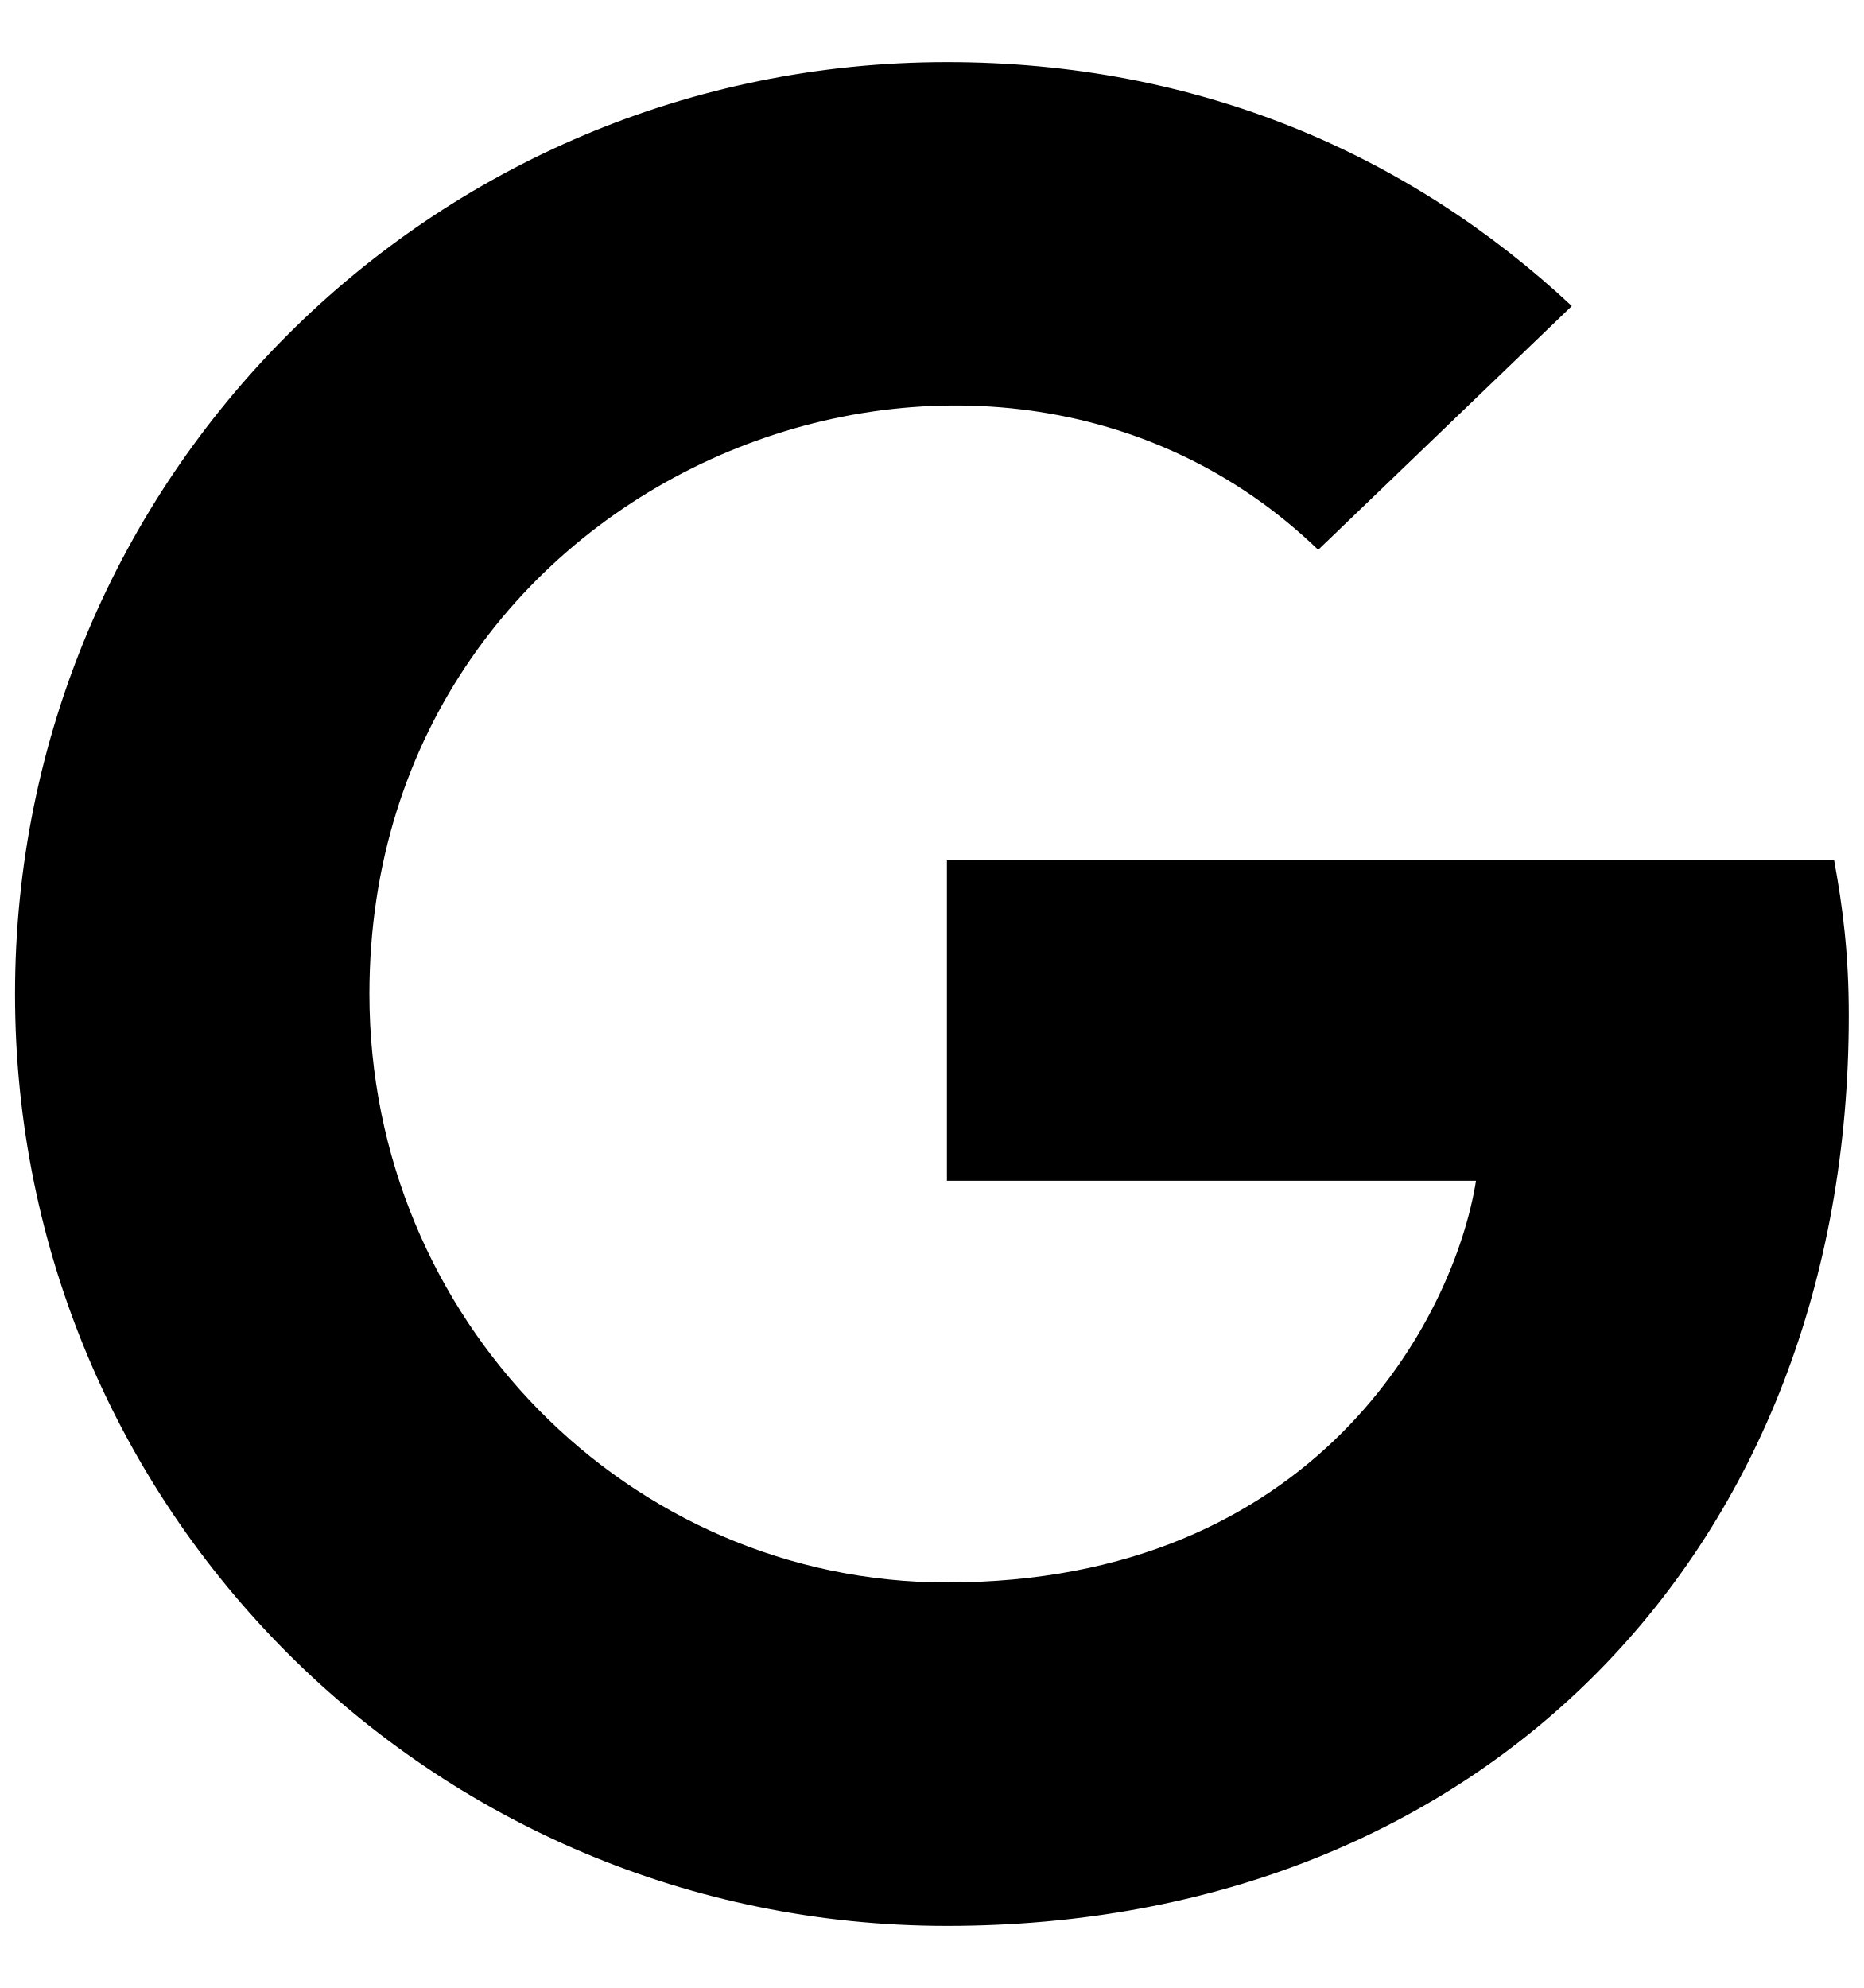
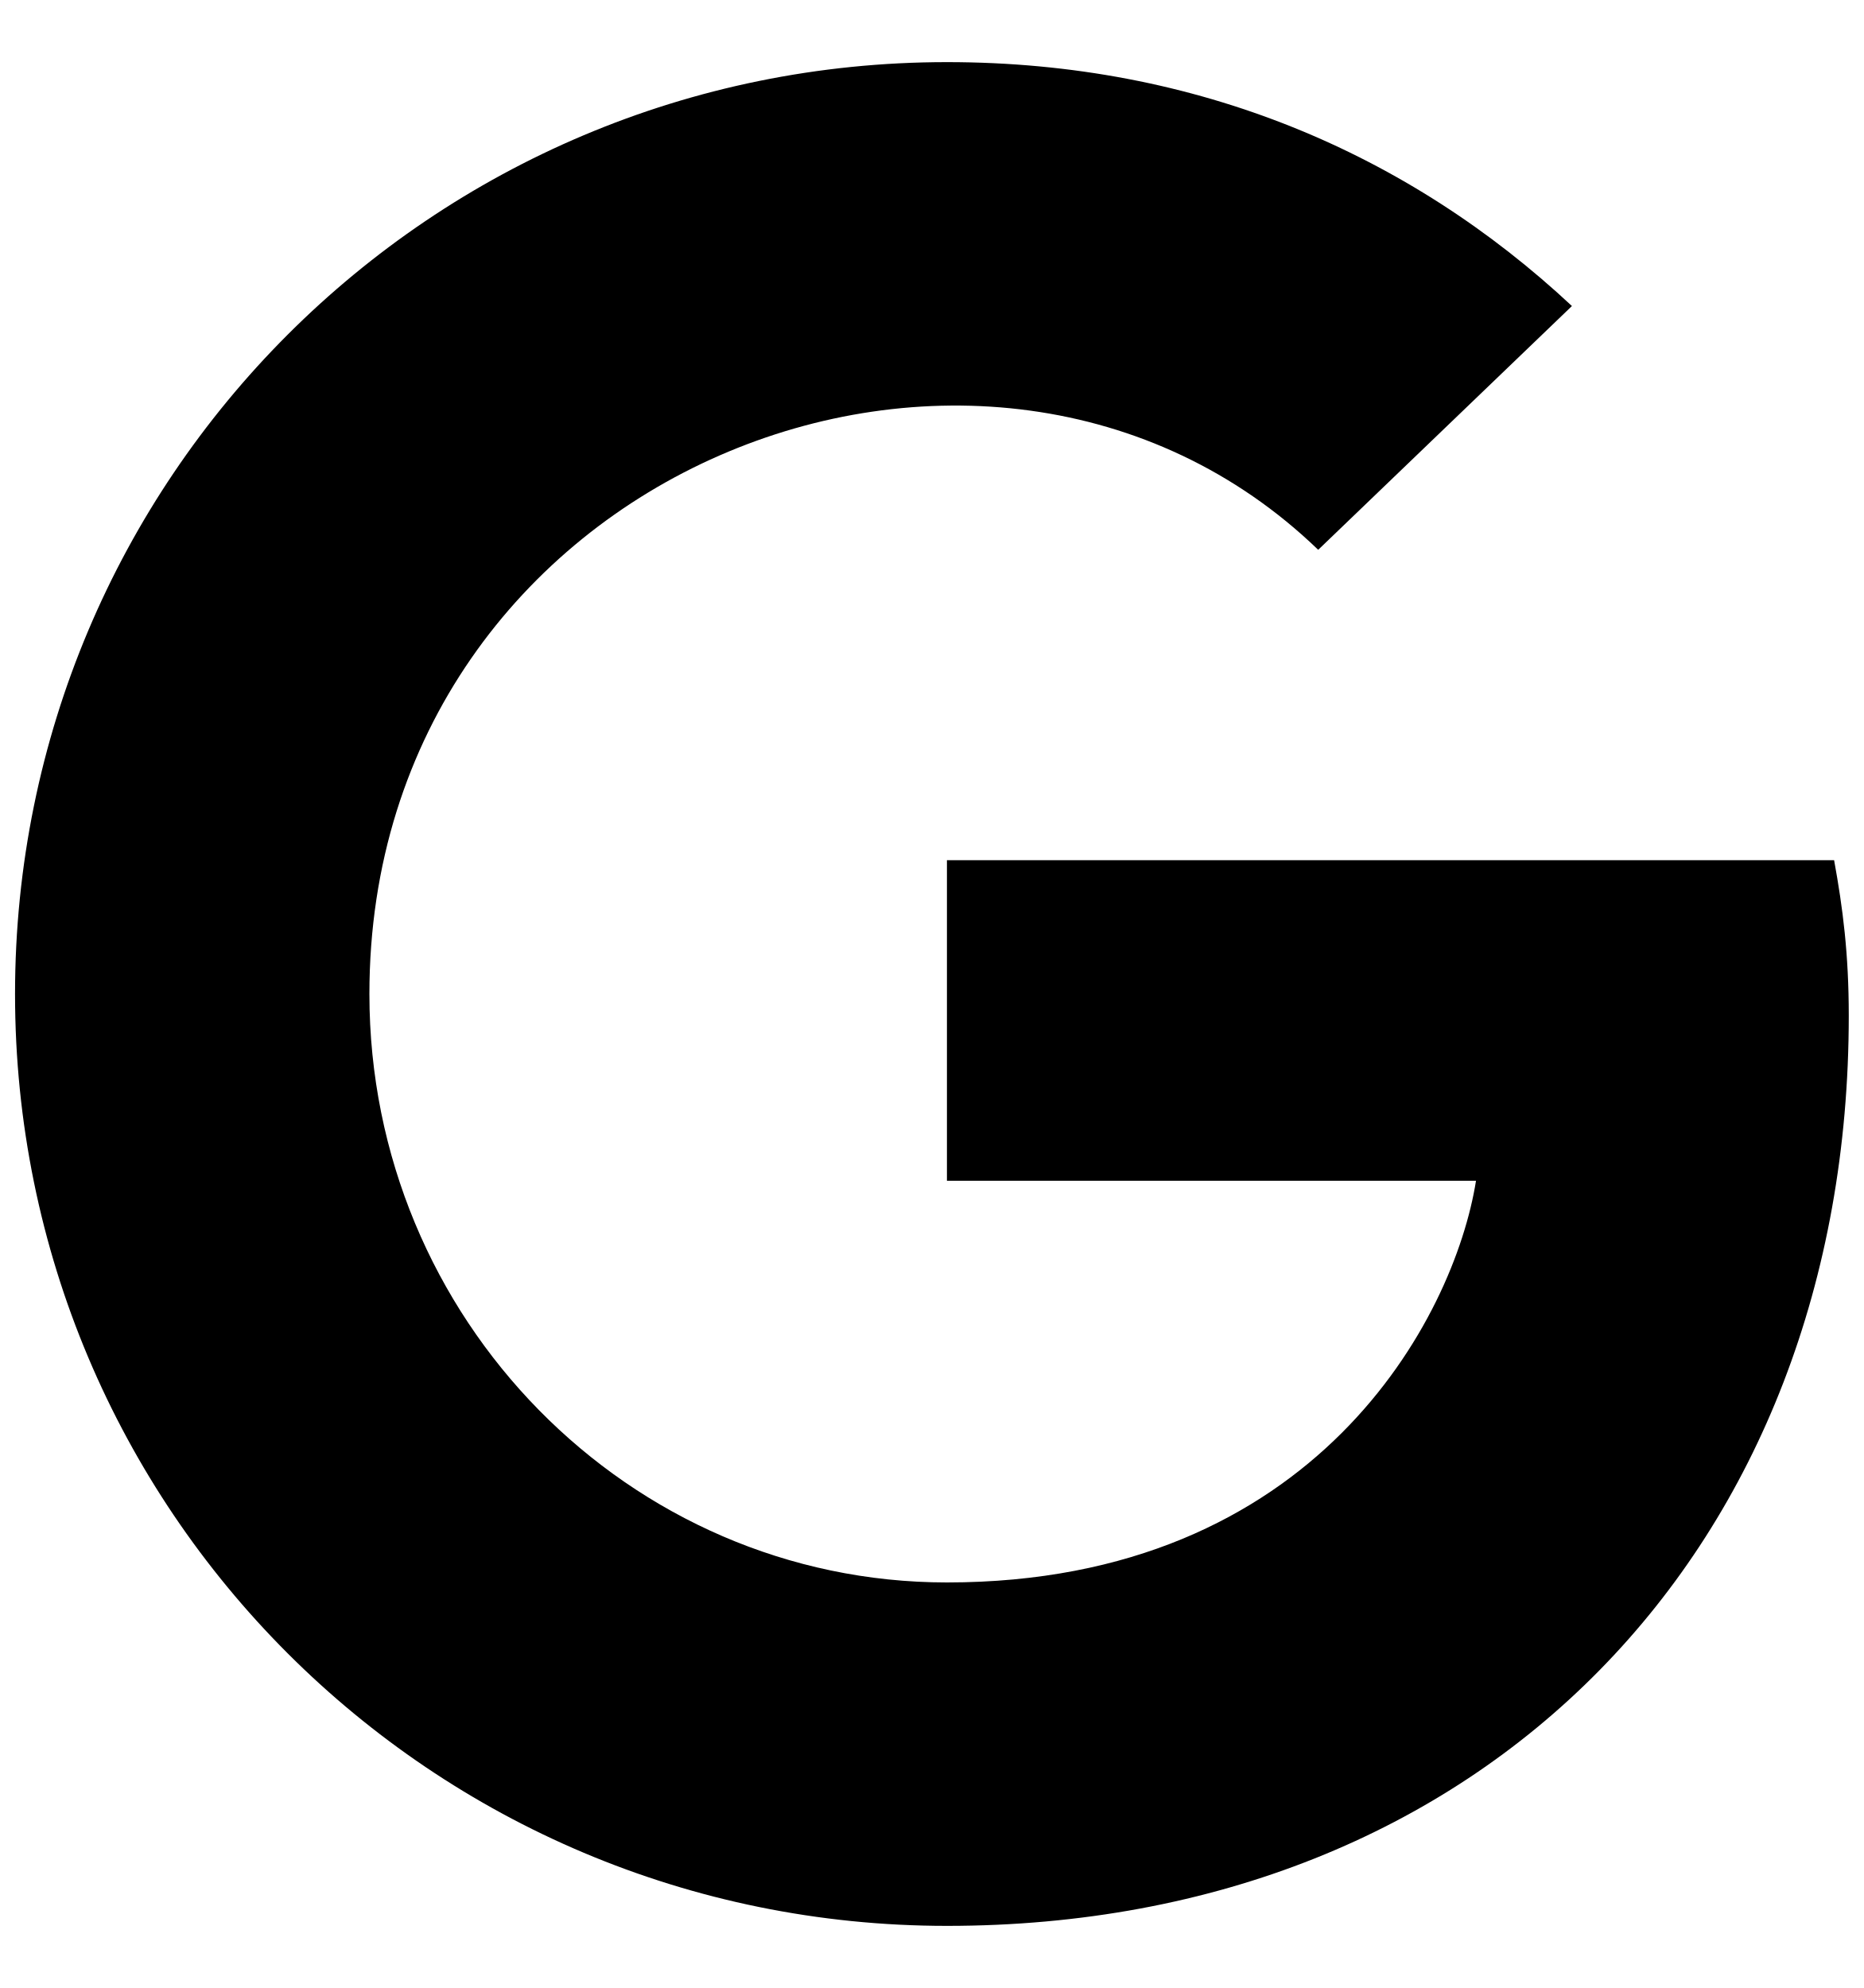
- <svg xmlns="http://www.w3.org/2000/svg" width="15" height="16" viewBox="0 0 15 16" aria-hidden="true">
-   <path d="M14.879 8.175C14.879 12.455 11.949 15.5 7.621 15.5C3.472 15.5 0.121 12.149 0.121 8C0.121 3.851 3.472 0.5 7.621 0.5C9.641 0.5 11.341 1.241 12.65 2.463L10.609 4.425C7.939 1.849 2.973 3.784 2.973 8C2.973 10.616 5.062 12.736 7.621 12.736C10.591 12.736 11.704 10.607 11.879 9.503H7.621V6.923H14.761C14.831 7.307 14.879 7.676 14.879 8.175Z" />
+ <svg xmlns="http://www.w3.org/2000/svg" width="15" height="16" aria-hidden="true">
+   <path d="M14.879 8.175c0 4.28-2.93 7.325-7.258 7.325-4.15 0-7.5-3.35-7.5-7.5S3.471.5 7.621.5c2.02 0 3.72.74 5.03 1.963l-2.042 1.962C7.939 1.85 2.973 3.785 2.973 8c0 2.616 2.09 4.736 4.648 4.736 2.97 0 4.083-2.13 4.258-3.233H7.621v-2.58h7.14c.07.384.118.753.118 1.252Z" />
</svg>
